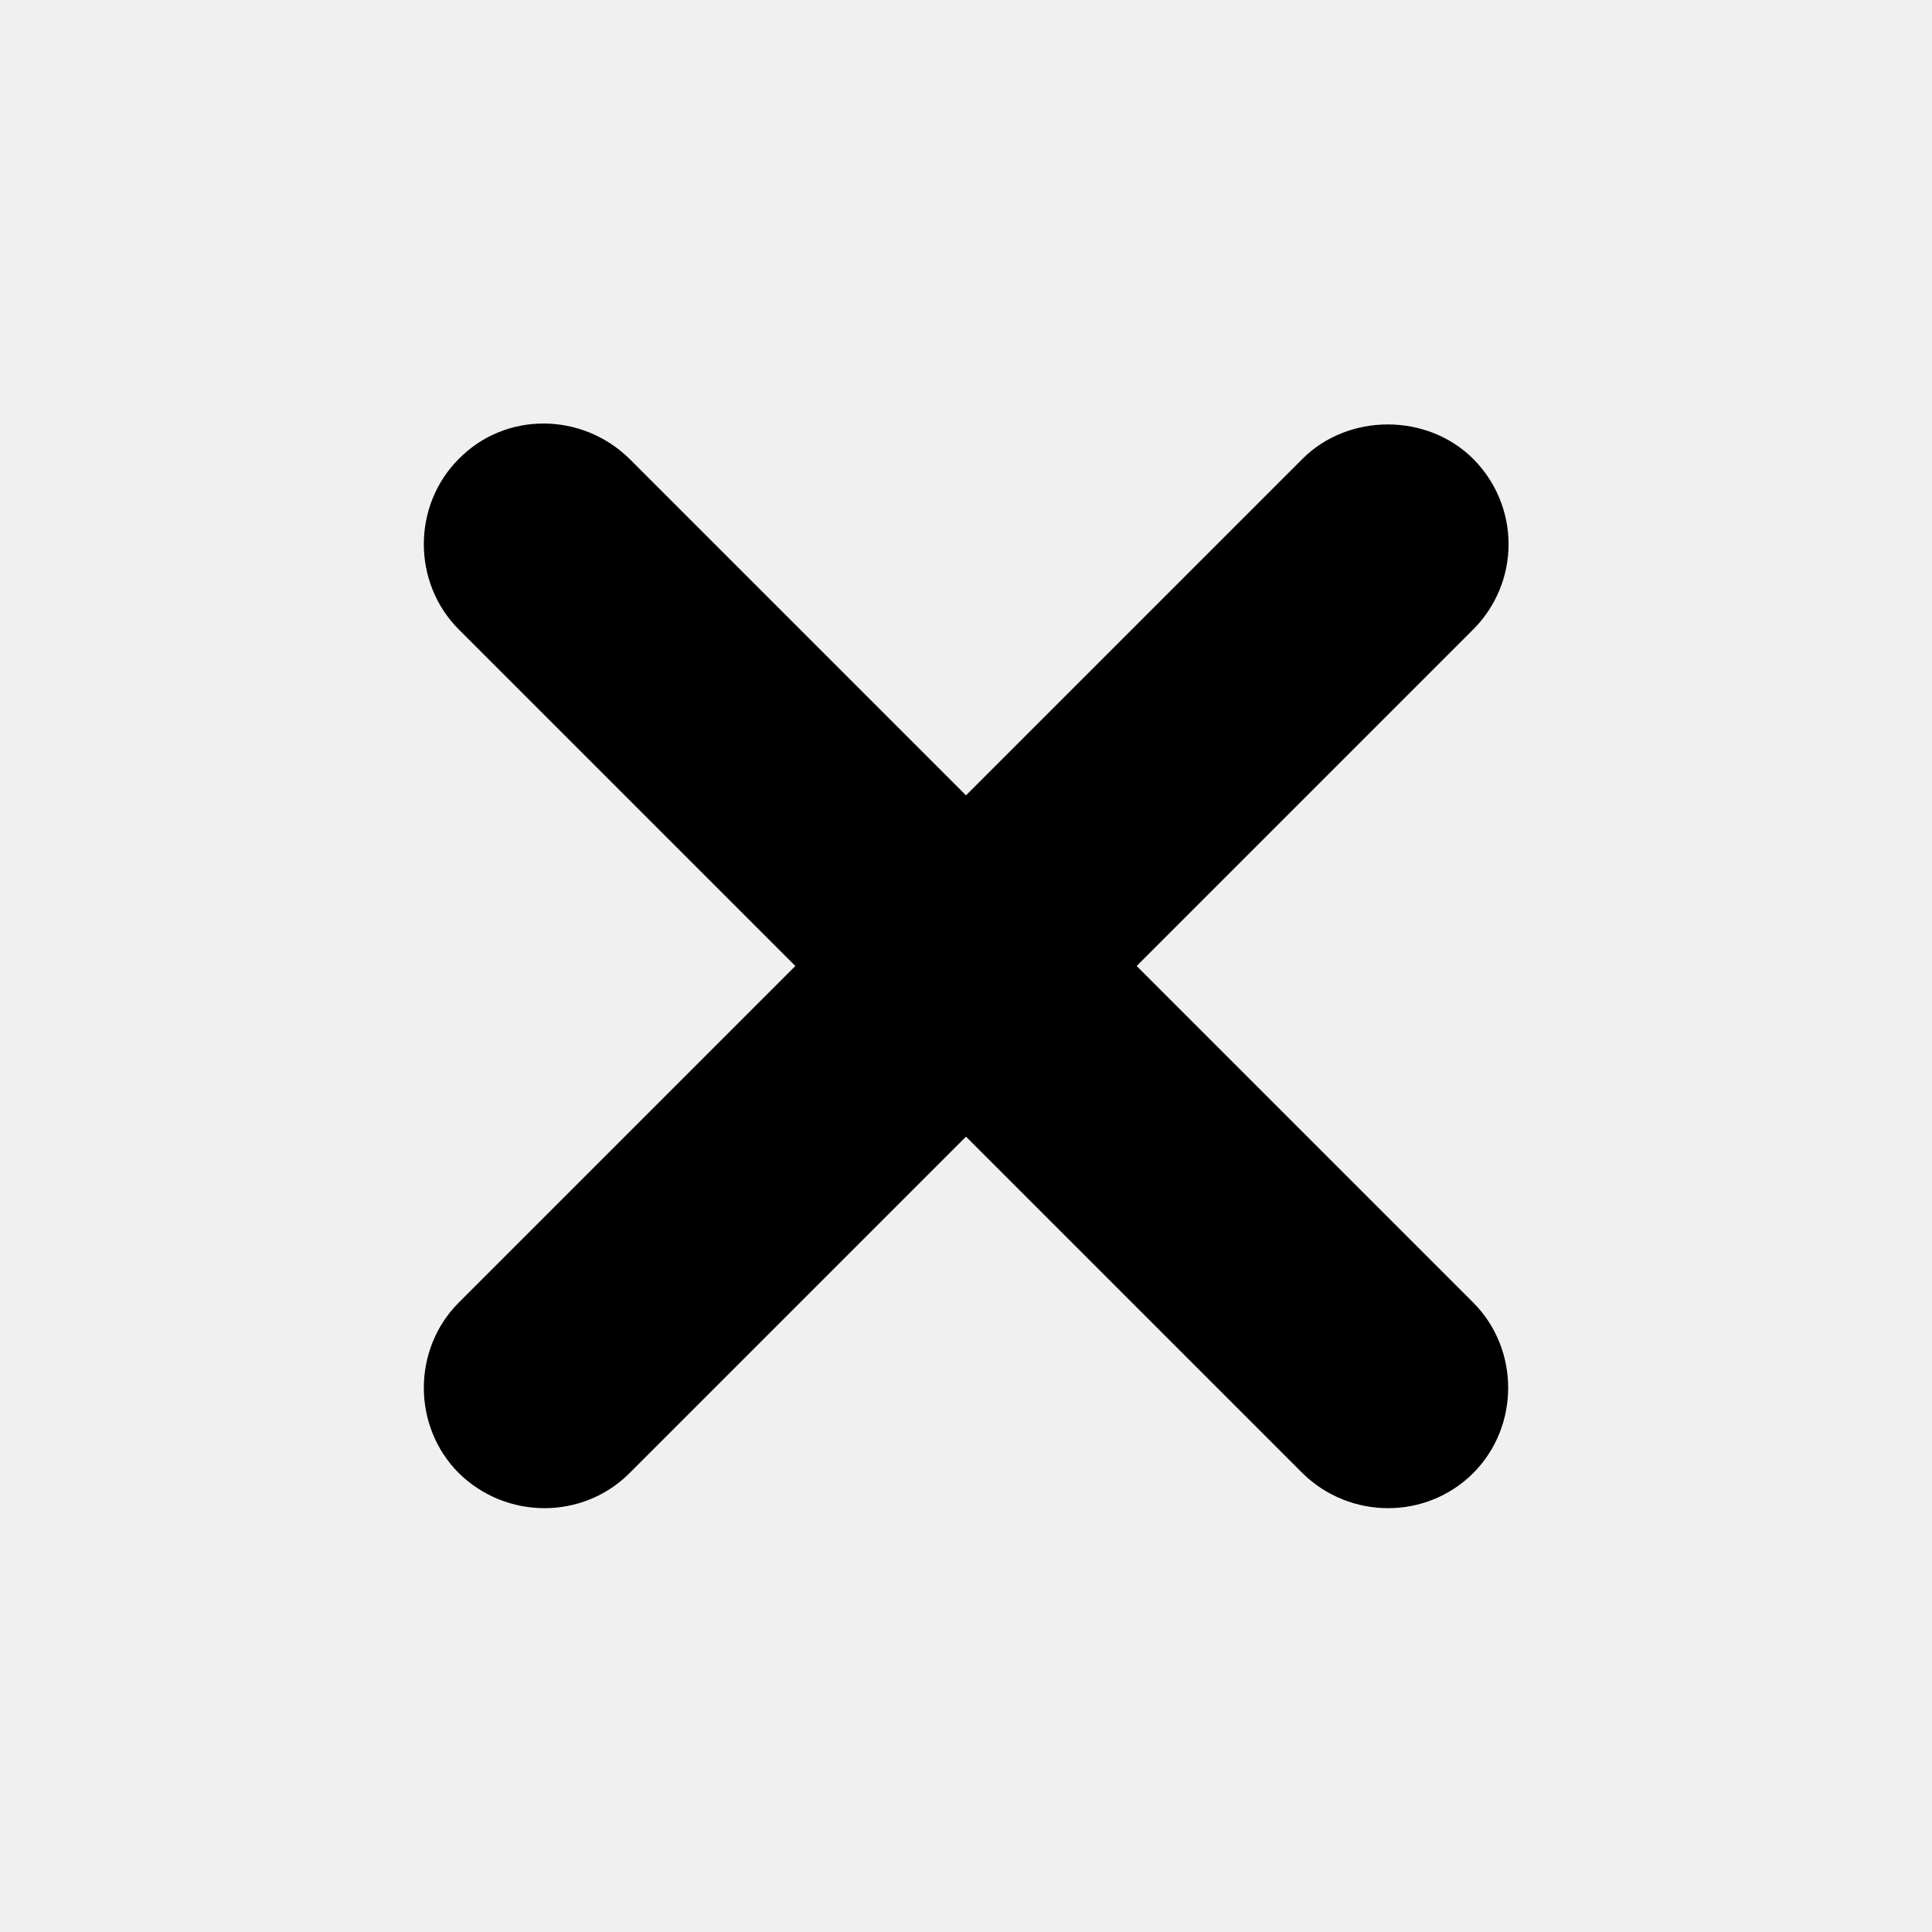
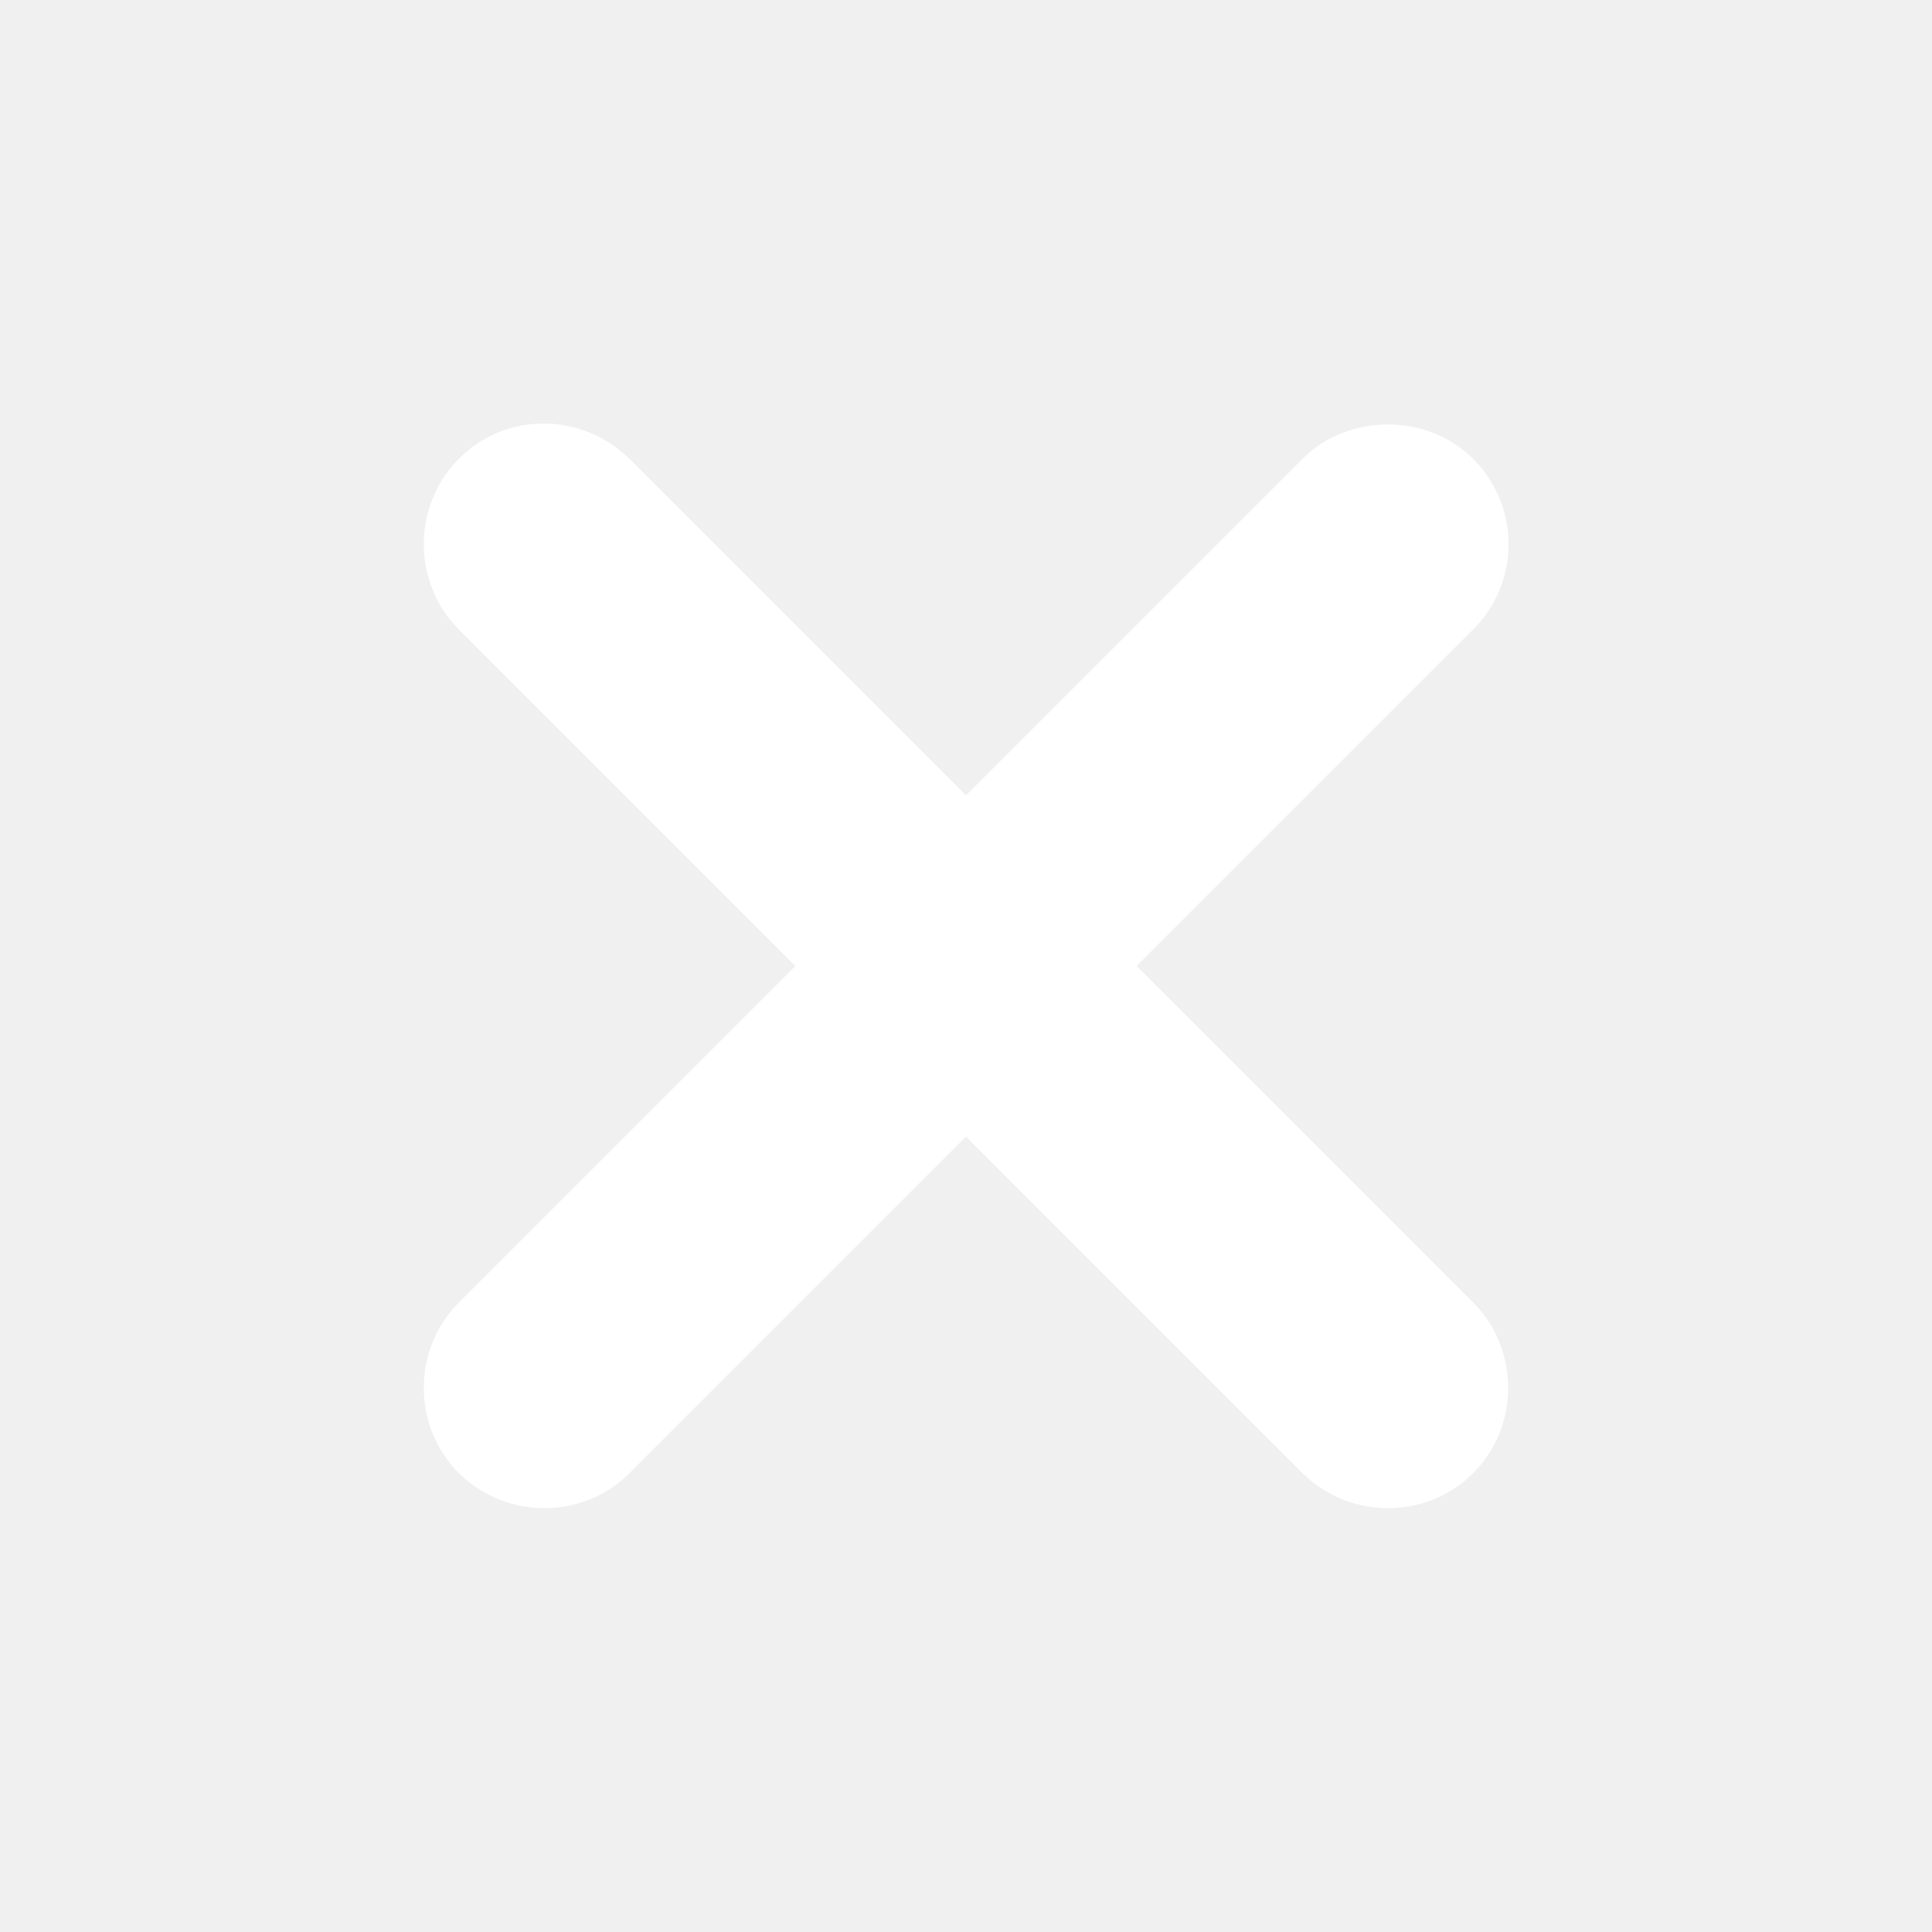
- <svg xmlns="http://www.w3.org/2000/svg" viewBox="0 0 24 24">
+ <svg xmlns="http://www.w3.org/2000/svg" fill="#ffffff" viewBox="0 0 24 24">
  <path d="M18.3,16.18l-4.18-4.18,4.18-4.18c.28-.28.44-.66.44-1.06s-.16-.78-.44-1.06c-.57-.57-1.55-.57-2.12,0l-4.18,4.18-4.18-4.18c-.59-.58-1.54-.59-2.12,0-.58.58-.58,1.54,0,2.12l4.18,4.18-4.18,4.18c-.58.58-.58,1.54,0,2.12.59.58,1.54.58,2.12,0l4.18-4.18,4.18,4.18c.59.58,1.54.58,2.12,0s.58-1.54,0-2.12Z" />
</svg>
